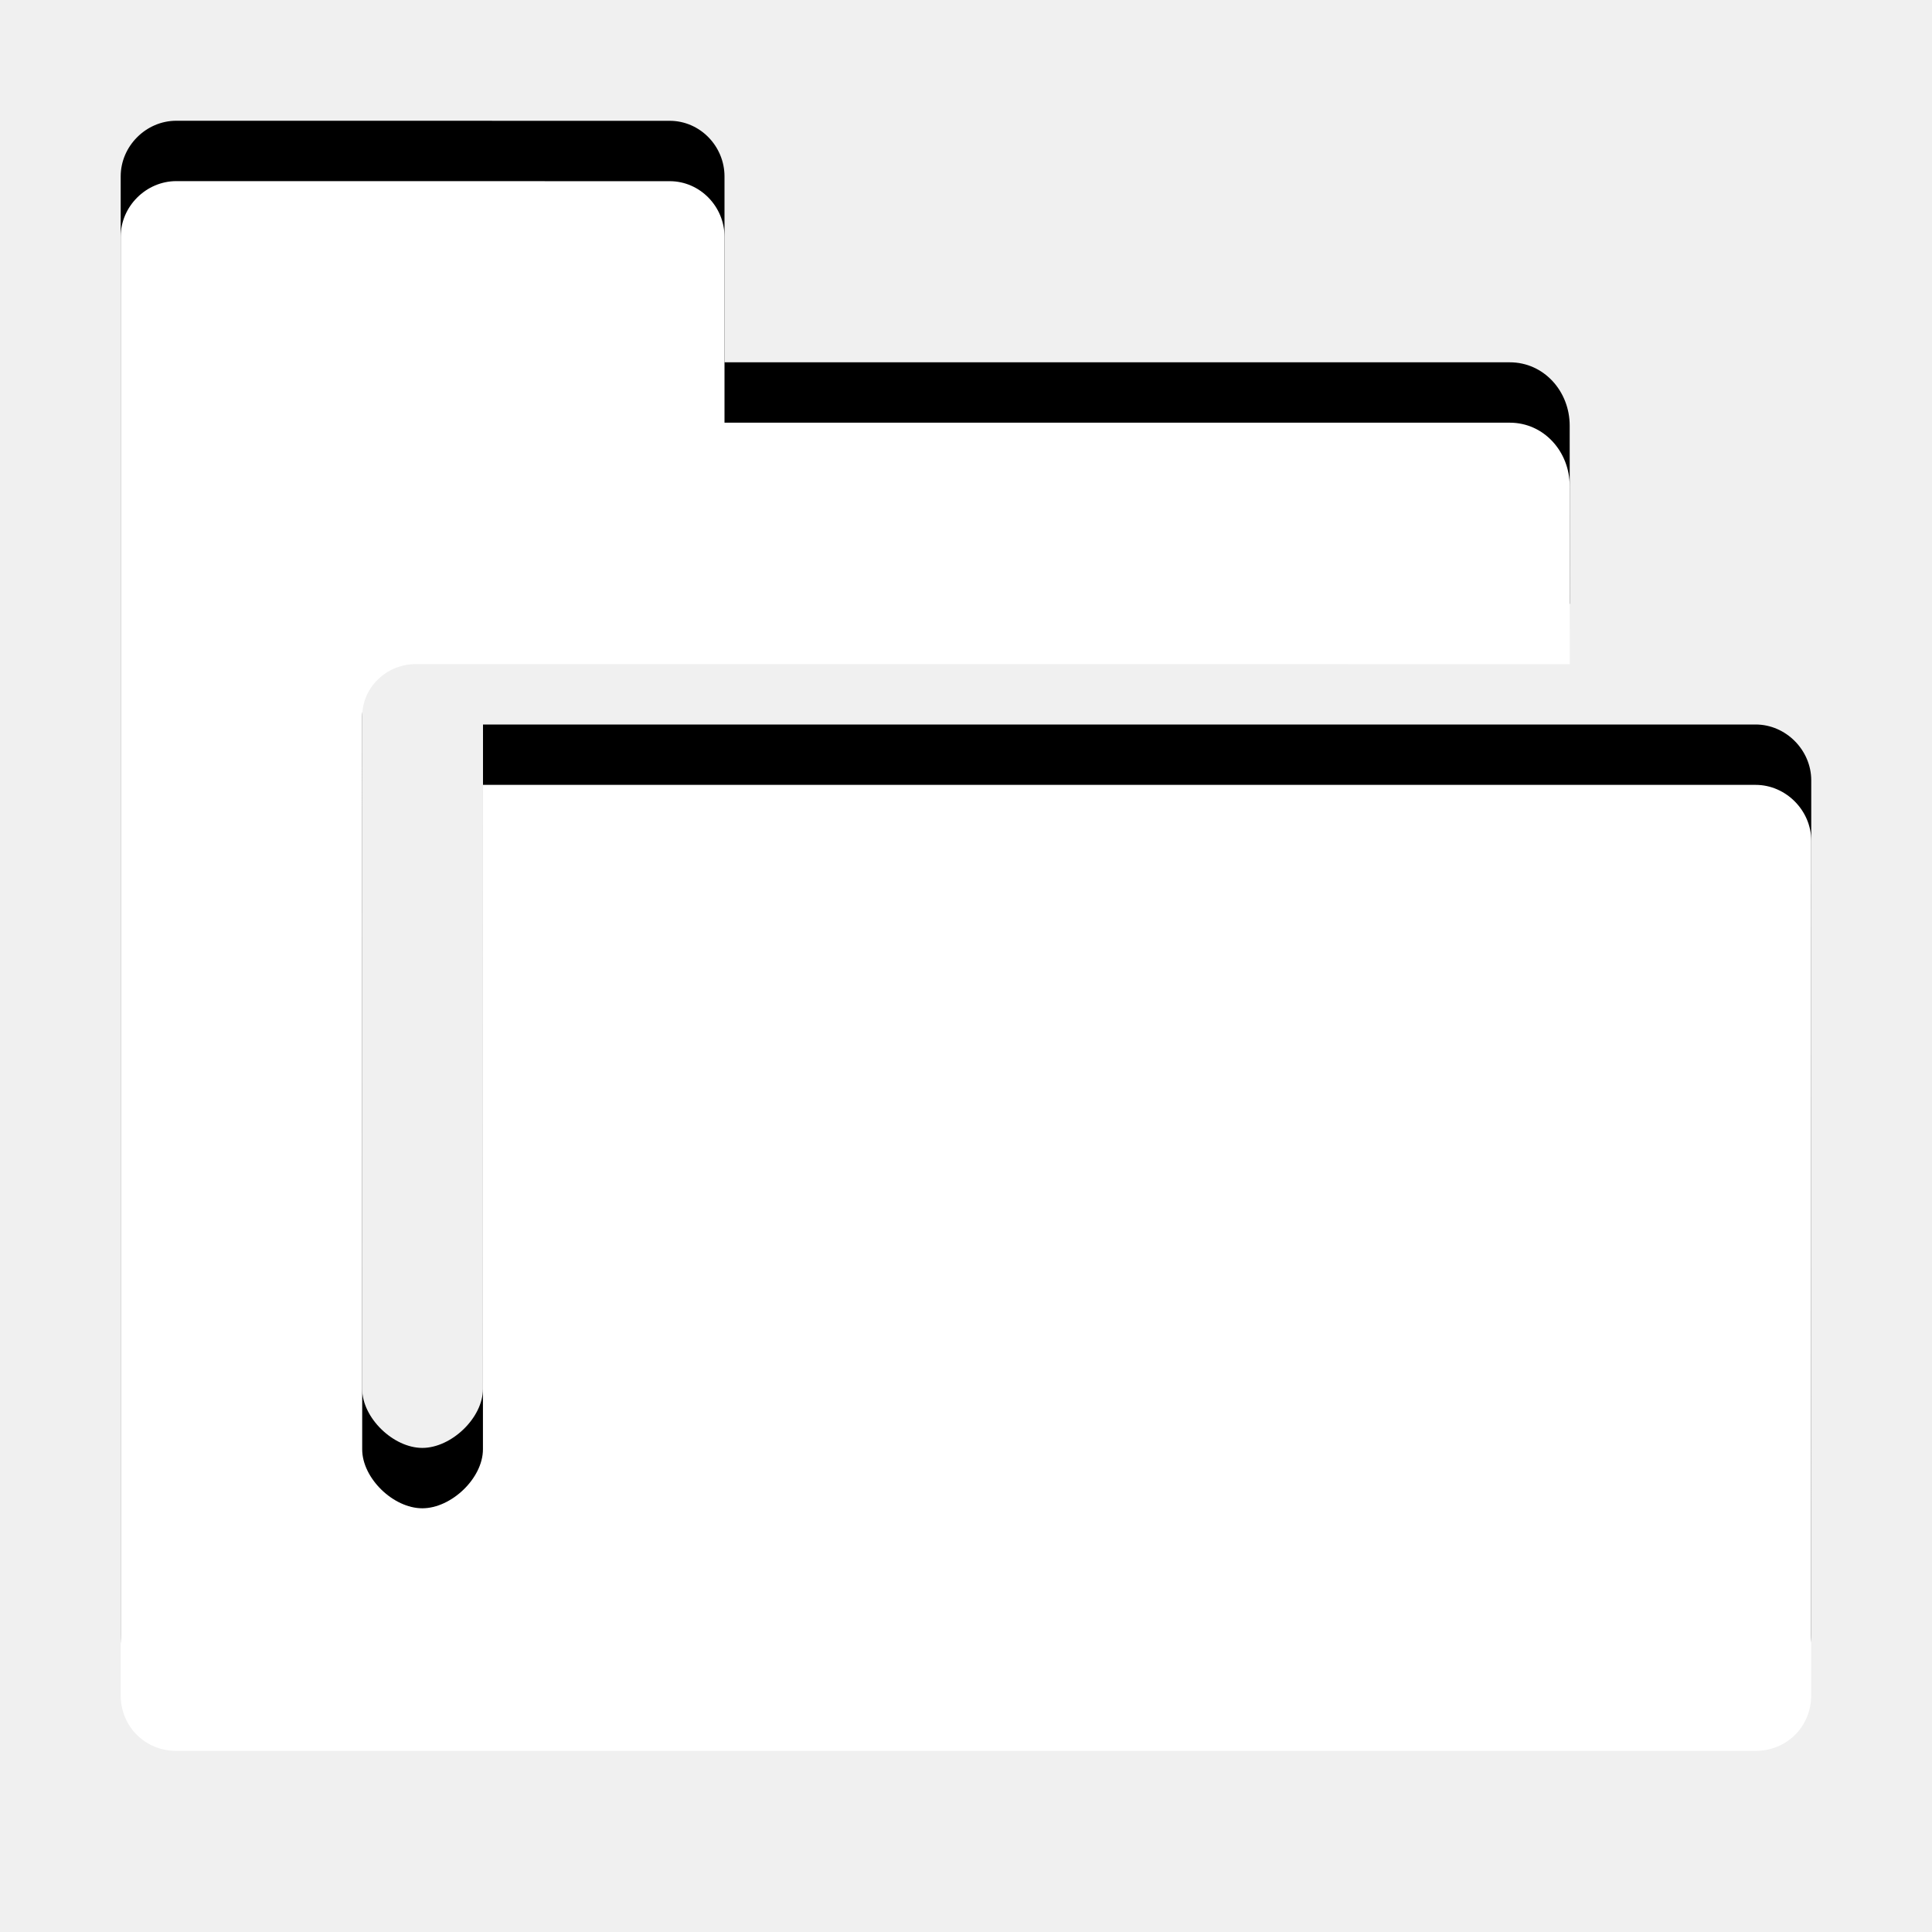
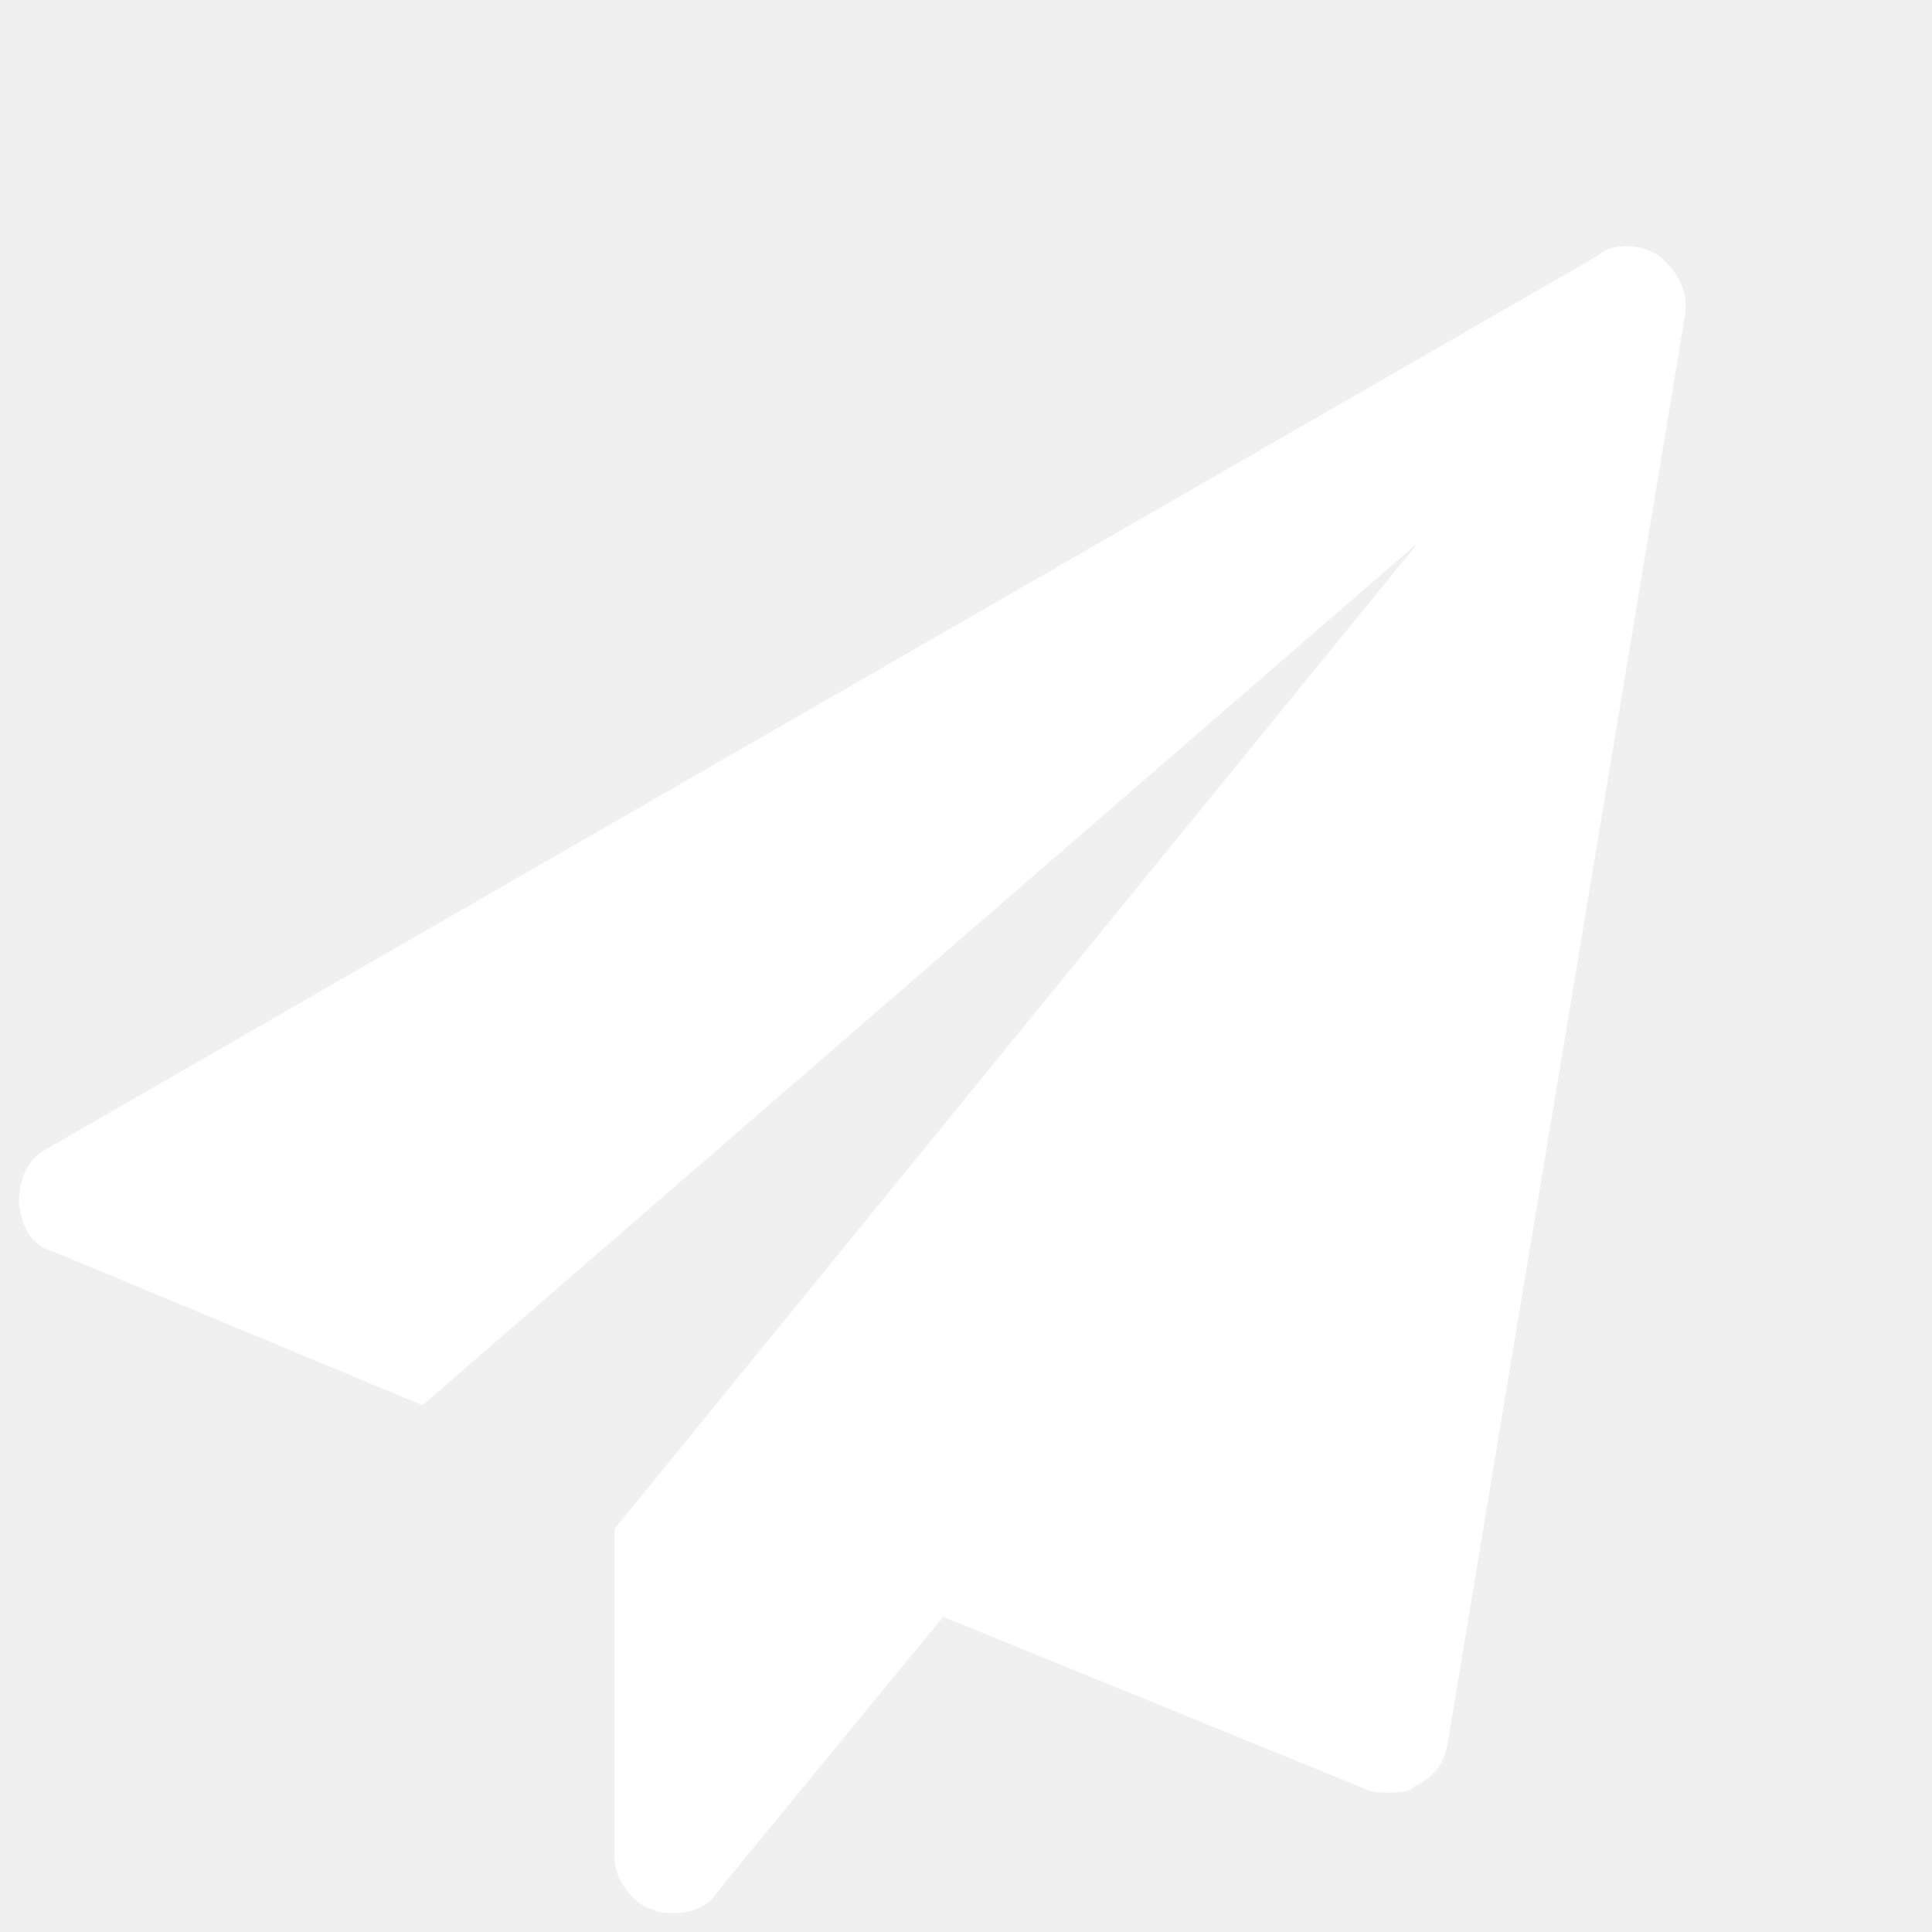
- <svg xmlns="http://www.w3.org/2000/svg" height="32" width="32" version="1.1">
-   <g transform="translate(573.14 110.3)" fill-rule="evenodd">
-     <path d="m-570.22-108.3c-0.501 0-0.921 0.42-0.921 0.921v24.158c0 0.517 0.403 0.921 0.921 0.921h26.158c0.518 0 0.921-0.403 0.921-0.921l0.001-14.154c0-0.501-0.42-0.925-0.921-0.925h-21.079l-0.001 11.005c0 0.48-0.524 0.977-1.004 0.977-0.48 0-0.996-0.497-0.996-0.977l0.001-12.143c0-0.48 0.405-0.862 0.885-0.862h4.594l14.521 0.001-0.001-2.952c0-0.567-0.426-1.048-0.992-1.048h-13.007v-3.079c0-0.501-0.406-0.921-0.907-0.921z" />
-     <path d="m-570.22-107.3c-0.501 0-0.921 0.42-0.921 0.921v24.158c0 0.517 0.403 0.921 0.921 0.921h26.158c0.518 0 0.921-0.403 0.921-0.921l0.001-14.154c0-0.501-0.42-0.925-0.921-0.925h-21.079l-0.001 11.005c0 0.48-0.524 0.977-1.004 0.977-0.48 0-0.996-0.497-0.996-0.977l0.001-12.143c0-0.48 0.405-0.862 0.885-0.862h4.594l14.521 0.001-0.001-2.952c0-0.567-0.426-1.048-0.992-1.048h-13.007v-3.079c0-0.501-0.406-0.921-0.907-0.921z" fill="#fff" />
-   </g>
+ <svg xmlns="http://www.w3.org/2000/svg" version="1.1" id="svg2" viewBox="0 0 102 102" height="102" width="102">
+   <defs id="defs8" />
+   <path style="fill:#ffffff" id="path4" d="m 87.593,13.516 c 1.031,0.859 1.546,1.891 1.374,3.094 L 76.425,92.062 c -0.172,1.031 -0.687,1.719 -1.718,2.234 -0.344,0.344 -0.859,0.344 -1.374,0.344 -0.515,0 -0.859,0 -1.203,-0.172 L 49.794,85.359 37.939,99.797 C 37.424,100.656 36.565,101 35.534,101 c -0.344,0 -0.687,0 -1.031,-0.172 -0.687,-0.172 -1.203,-0.688 -1.546,-1.203 -0.344,-0.516 -0.515,-1.031 -0.515,-1.719 l 0,-17.188 L 74.879,28.641 22.305,74.188 2.89,66.109 C 1.687,65.766 1.172,64.906 1,63.531 1,62.156 1.515,61.125 2.546,60.609 L 84.329,13.516 C 84.672,13.172 85.188,13 85.875,13 c 0.687,0 1.203,0.172 1.718,0.516 z" />
</svg>
